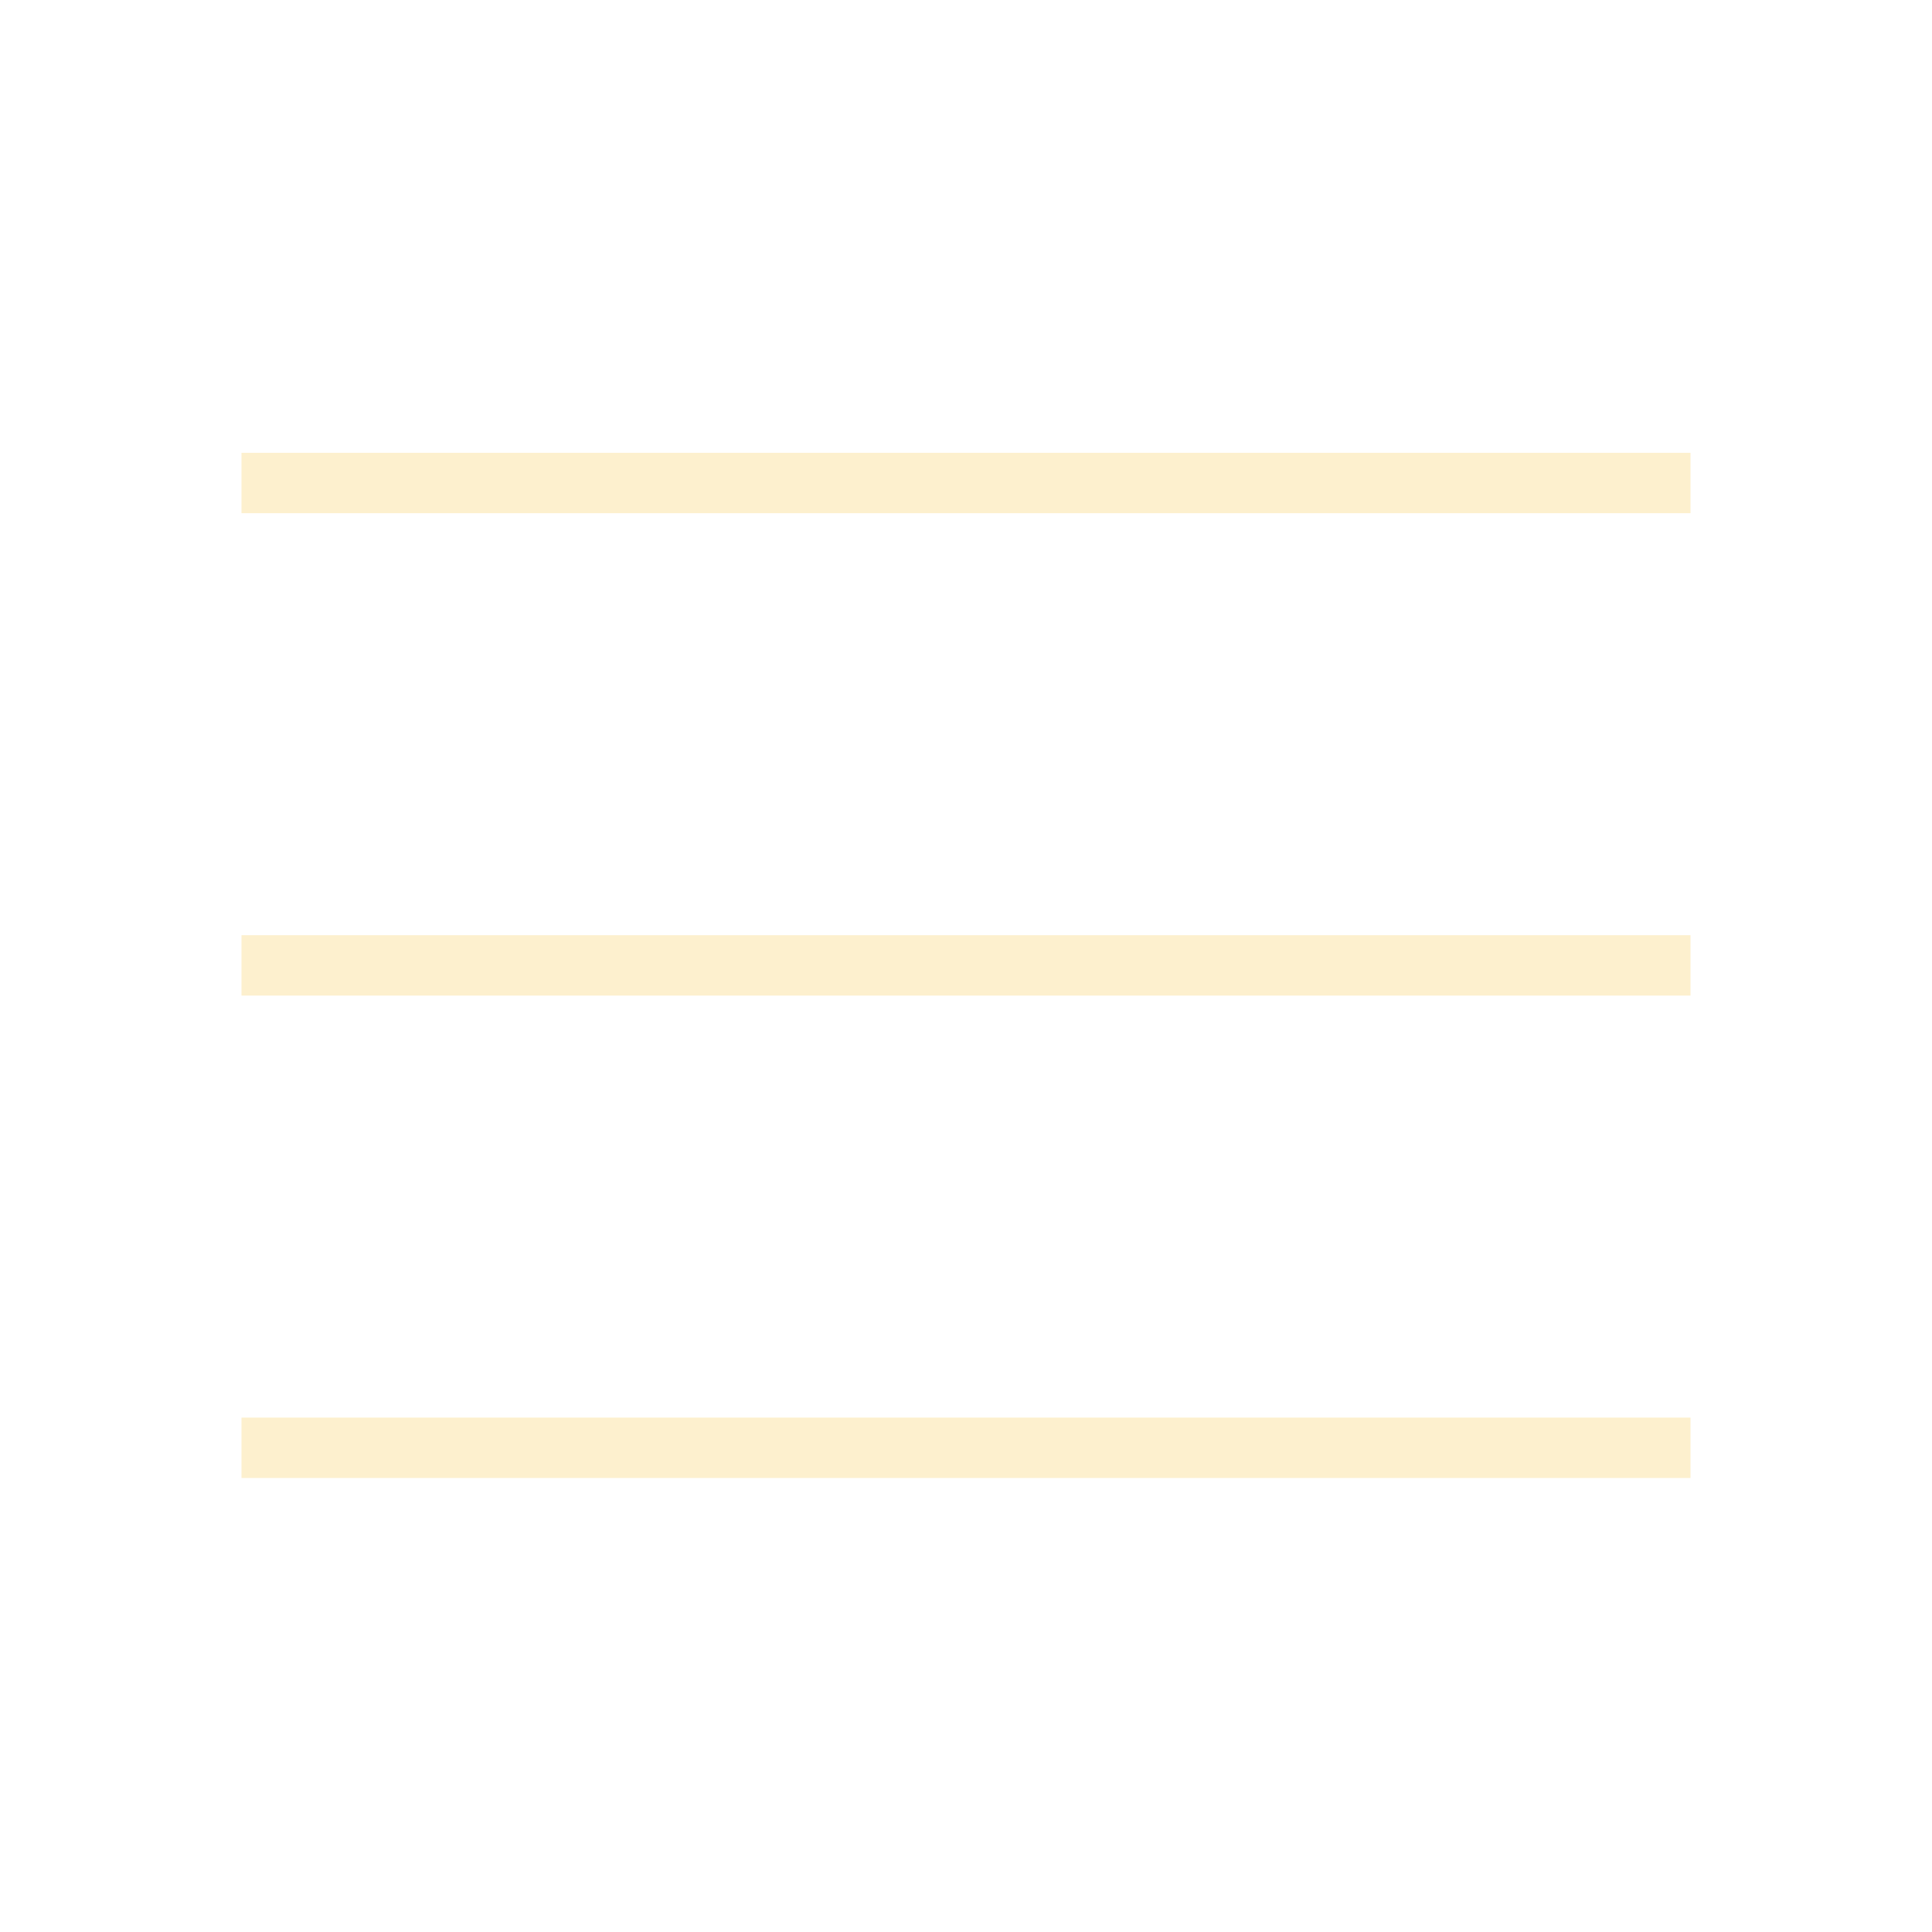
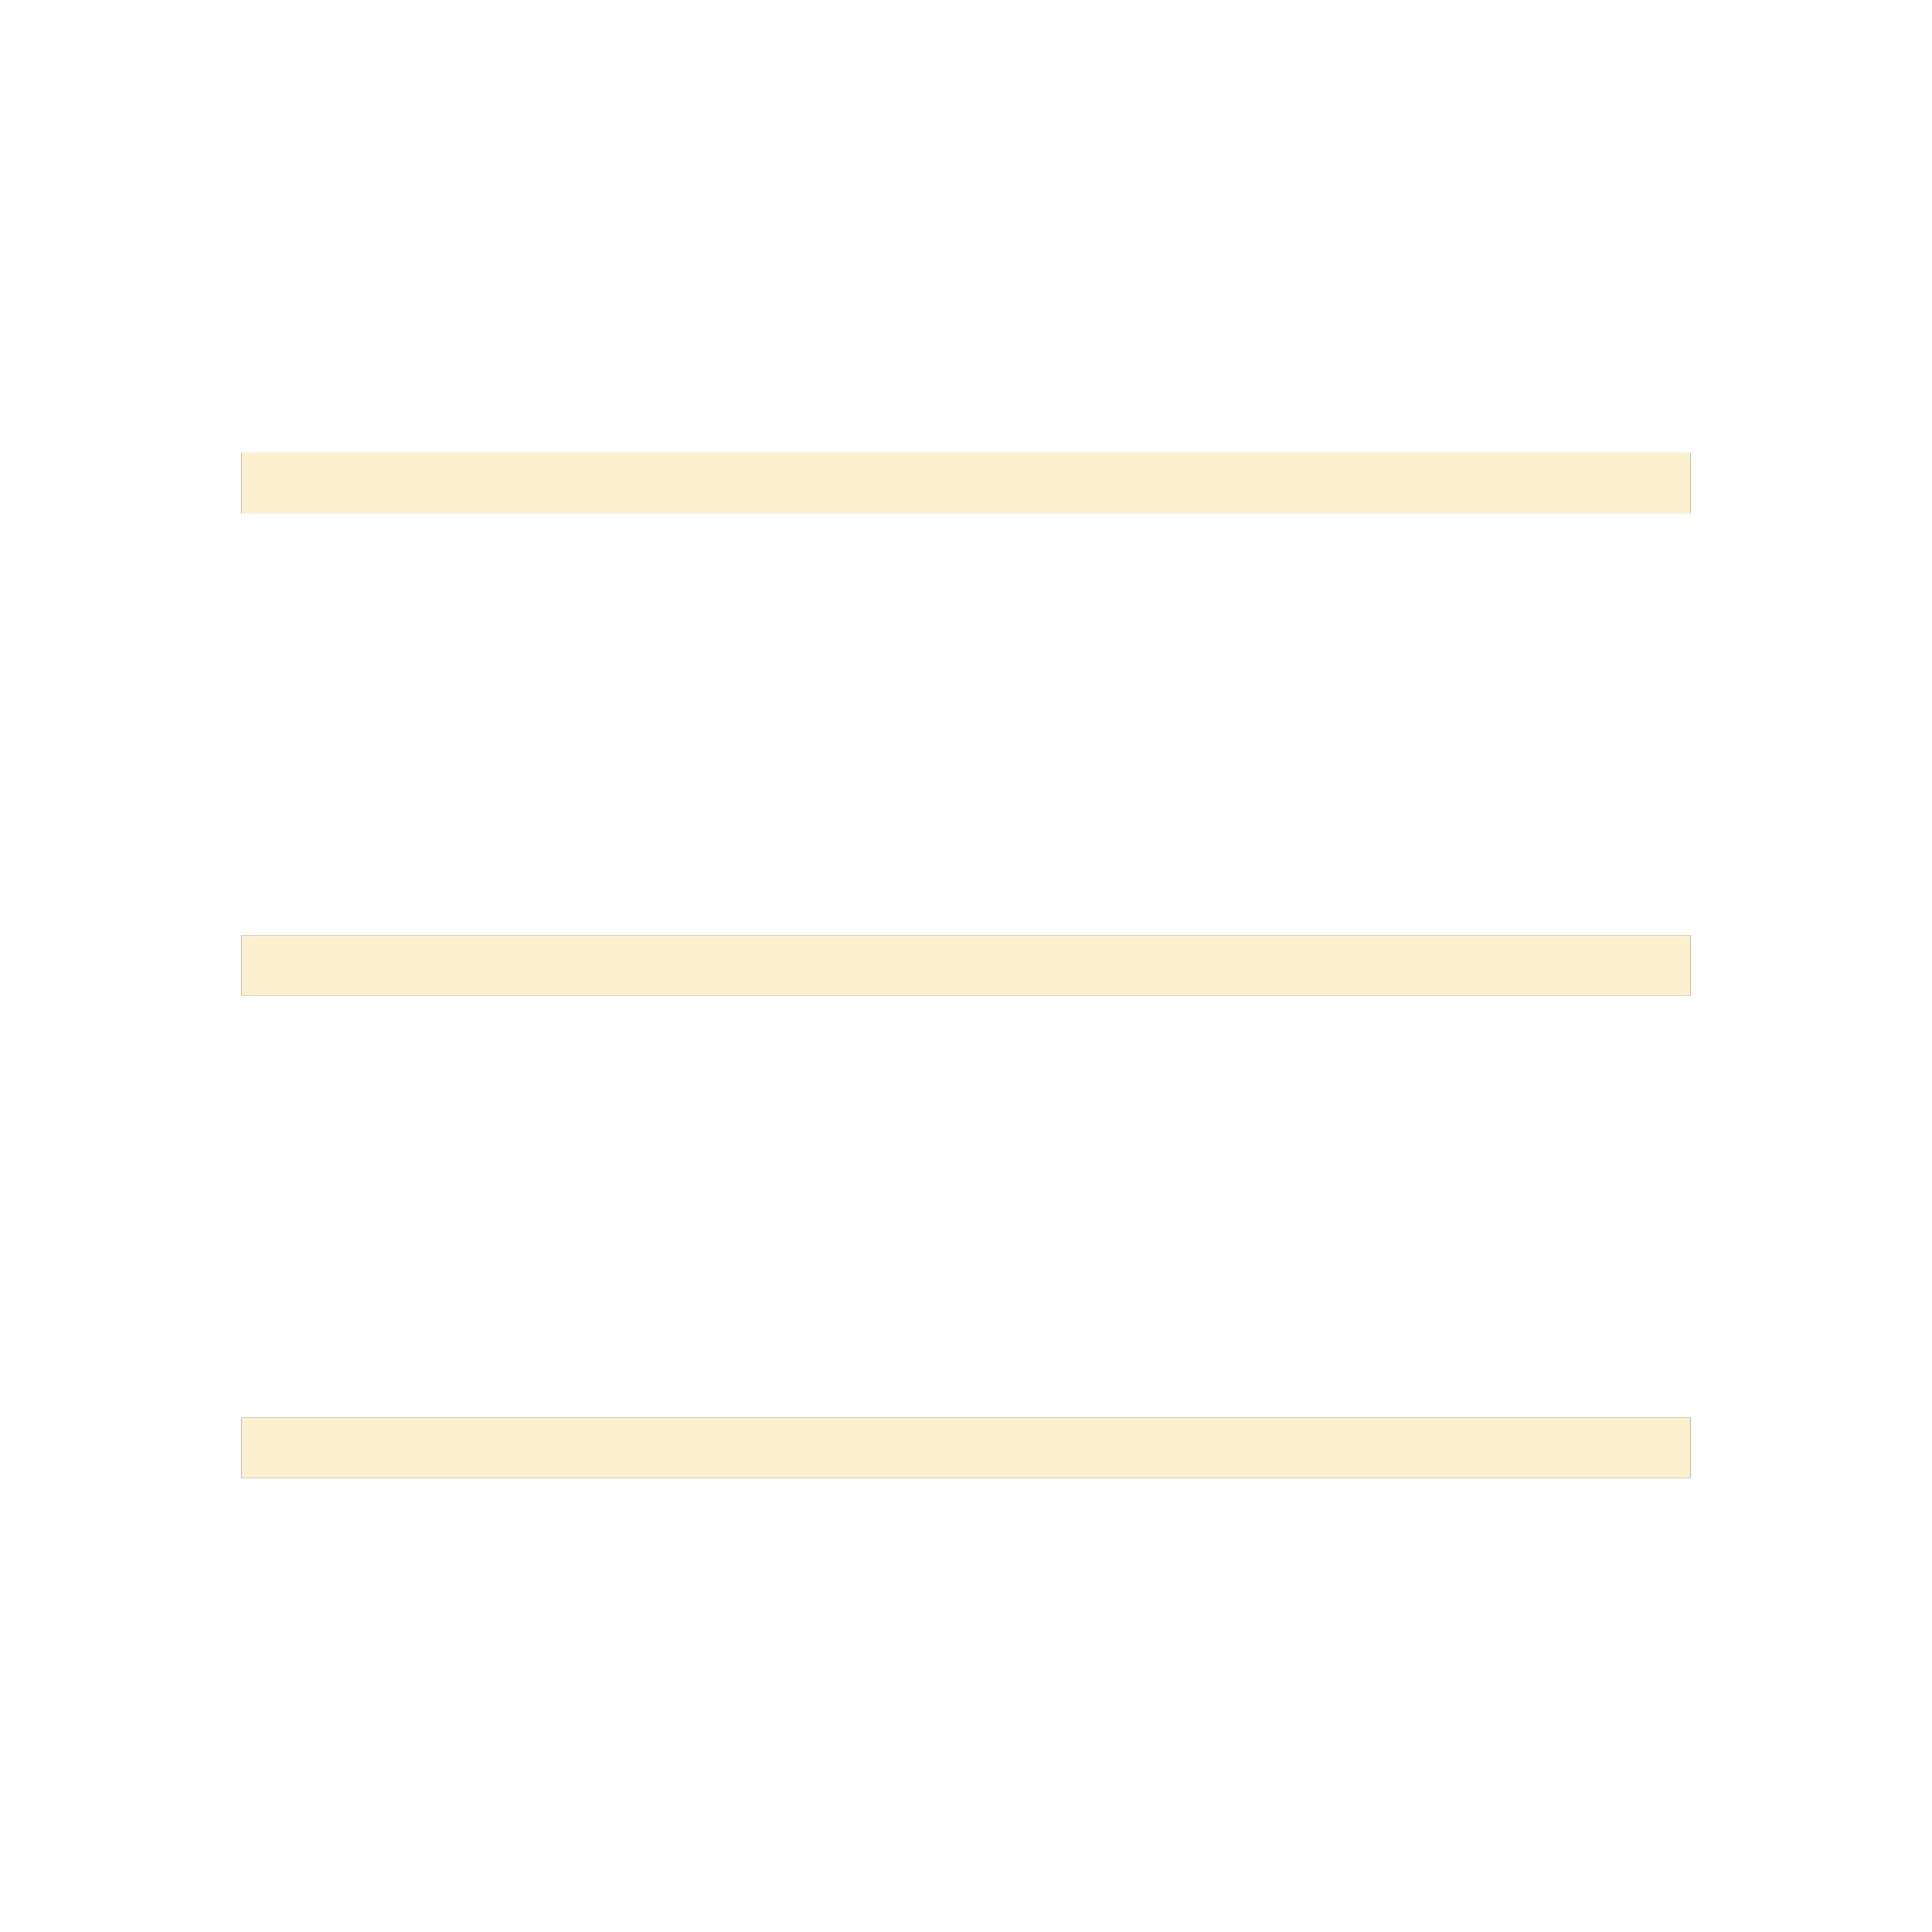
- <svg xmlns="http://www.w3.org/2000/svg" width="32" height="32" id="screenshot-367d9b48-2bf7-80f0-8001-77cf59c23ad3" viewBox="0 0 32 32" style="-webkit-print-color-adjust: exact;" fill="none" version="1.1">
+ <svg xmlns="http://www.w3.org/2000/svg" width="32" height="32" id="screenshot-367d9b48-2bf7-80f0-8001-77cf59c23ad3" viewBox="0 0 32 32" style="-webkit-print-color-adjust: exact;" fill="none" stroke="#343a40" version="1.1">
  <g id="shape-367d9b48-2bf7-80f0-8001-77cf59c23ad3">
    <defs>
      <clipPath id="frame-clip-367d9b48-2bf7-80f0-8001-77cf59c23ad3-633740f0-9a90-80f3-8001-78c26e02117e" class="frame-clip">
        <rect rx="0" ry="0" x="0" y="0" width="32" height="32" transform="matrix(1,0,0,1,0,0)" />
      </clipPath>
    </defs>
-     <g clip-path="url(#frame-clip-367d9b48-2bf7-80f0-8001-77cf59c23ad3-633740f0-9a90-80f3-8001-78c26e02117e)">
+     <g clip-path="url (#frame-clip-367d9b48-2bf7-80f0-8001-77cf59c23ad3-633740f0-9a90-80f3-8001-78c26e02117e)">
      <clipPath id="frame-clip-367d9b48-2bf7-80f0-8001-77cf59c23ad3-633740f0-9a90-80f3-8001-78c26e02117e" class="frame-clip">
        <rect rx="0" ry="0" x="0" y="0" width="32" height="32" transform="matrix(1,0,0,1,0,0)" />
      </clipPath>
-       <g id="fills-367d9b48-2bf7-80f0-8001-77cf59c23ad3">
-         <rect rx="0" ry="0" x="0" y="0" transform="matrix(1,0,0,1,0,0)" width="32" height="32" class="frame-background" />
-       </g>
+       <g id="fills-367d9b48-2bf7-80f0-8001-77cf59c23ad3" />
      <g class="frame-children">
        <g id="shape-367d9b48-2bf7-80f0-8001-77cfa0d472a5">
          <g id="fills-367d9b48-2bf7-80f0-8001-77cfa0d472a5">
            <path rx="0" ry="0" d="M4,8L28,8" />
          </g>
          <g id="strokes-367d9b48-2bf7-80f0-8001-77cfa0d472a5">
            <g class="stroke-shape">
              <path rx="0" ry="0" d="M4,8L28,8" style="fill: none; stroke-width: 1; stroke: rgb(253, 240, 206); stroke-opacity: 1;" />
            </g>
          </g>
        </g>
        <g id="shape-367d9b48-2bf7-80f0-8001-77cfc7be37cc">
          <g id="fills-367d9b48-2bf7-80f0-8001-77cfc7be37cc">
            <path rx="0" ry="0" d="M4,15.99L28,15.99" />
          </g>
          <g id="strokes-367d9b48-2bf7-80f0-8001-77cfc7be37cc">
            <g class="stroke-shape">
              <path rx="0" ry="0" d="M4,15.99L28,15.99" style="fill: none; stroke-width: 1; stroke: rgb(253, 240, 206); stroke-opacity: 1;" />
            </g>
          </g>
        </g>
        <g id="shape-367d9b48-2bf7-80f0-8001-77cfcc248561">
          <g id="fills-367d9b48-2bf7-80f0-8001-77cfcc248561">
            <path rx="0" ry="0" d="M4,23.98L28,23.98" />
          </g>
          <g id="strokes-367d9b48-2bf7-80f0-8001-77cfcc248561">
            <g class="stroke-shape">
              <path rx="0" ry="0" d="M4,23.98L28,23.98" style="fill: none; stroke-width: 1; stroke: rgb(253, 240, 206); stroke-opacity: 1;" />
            </g>
          </g>
        </g>
      </g>
    </g>
  </g>
</svg>
